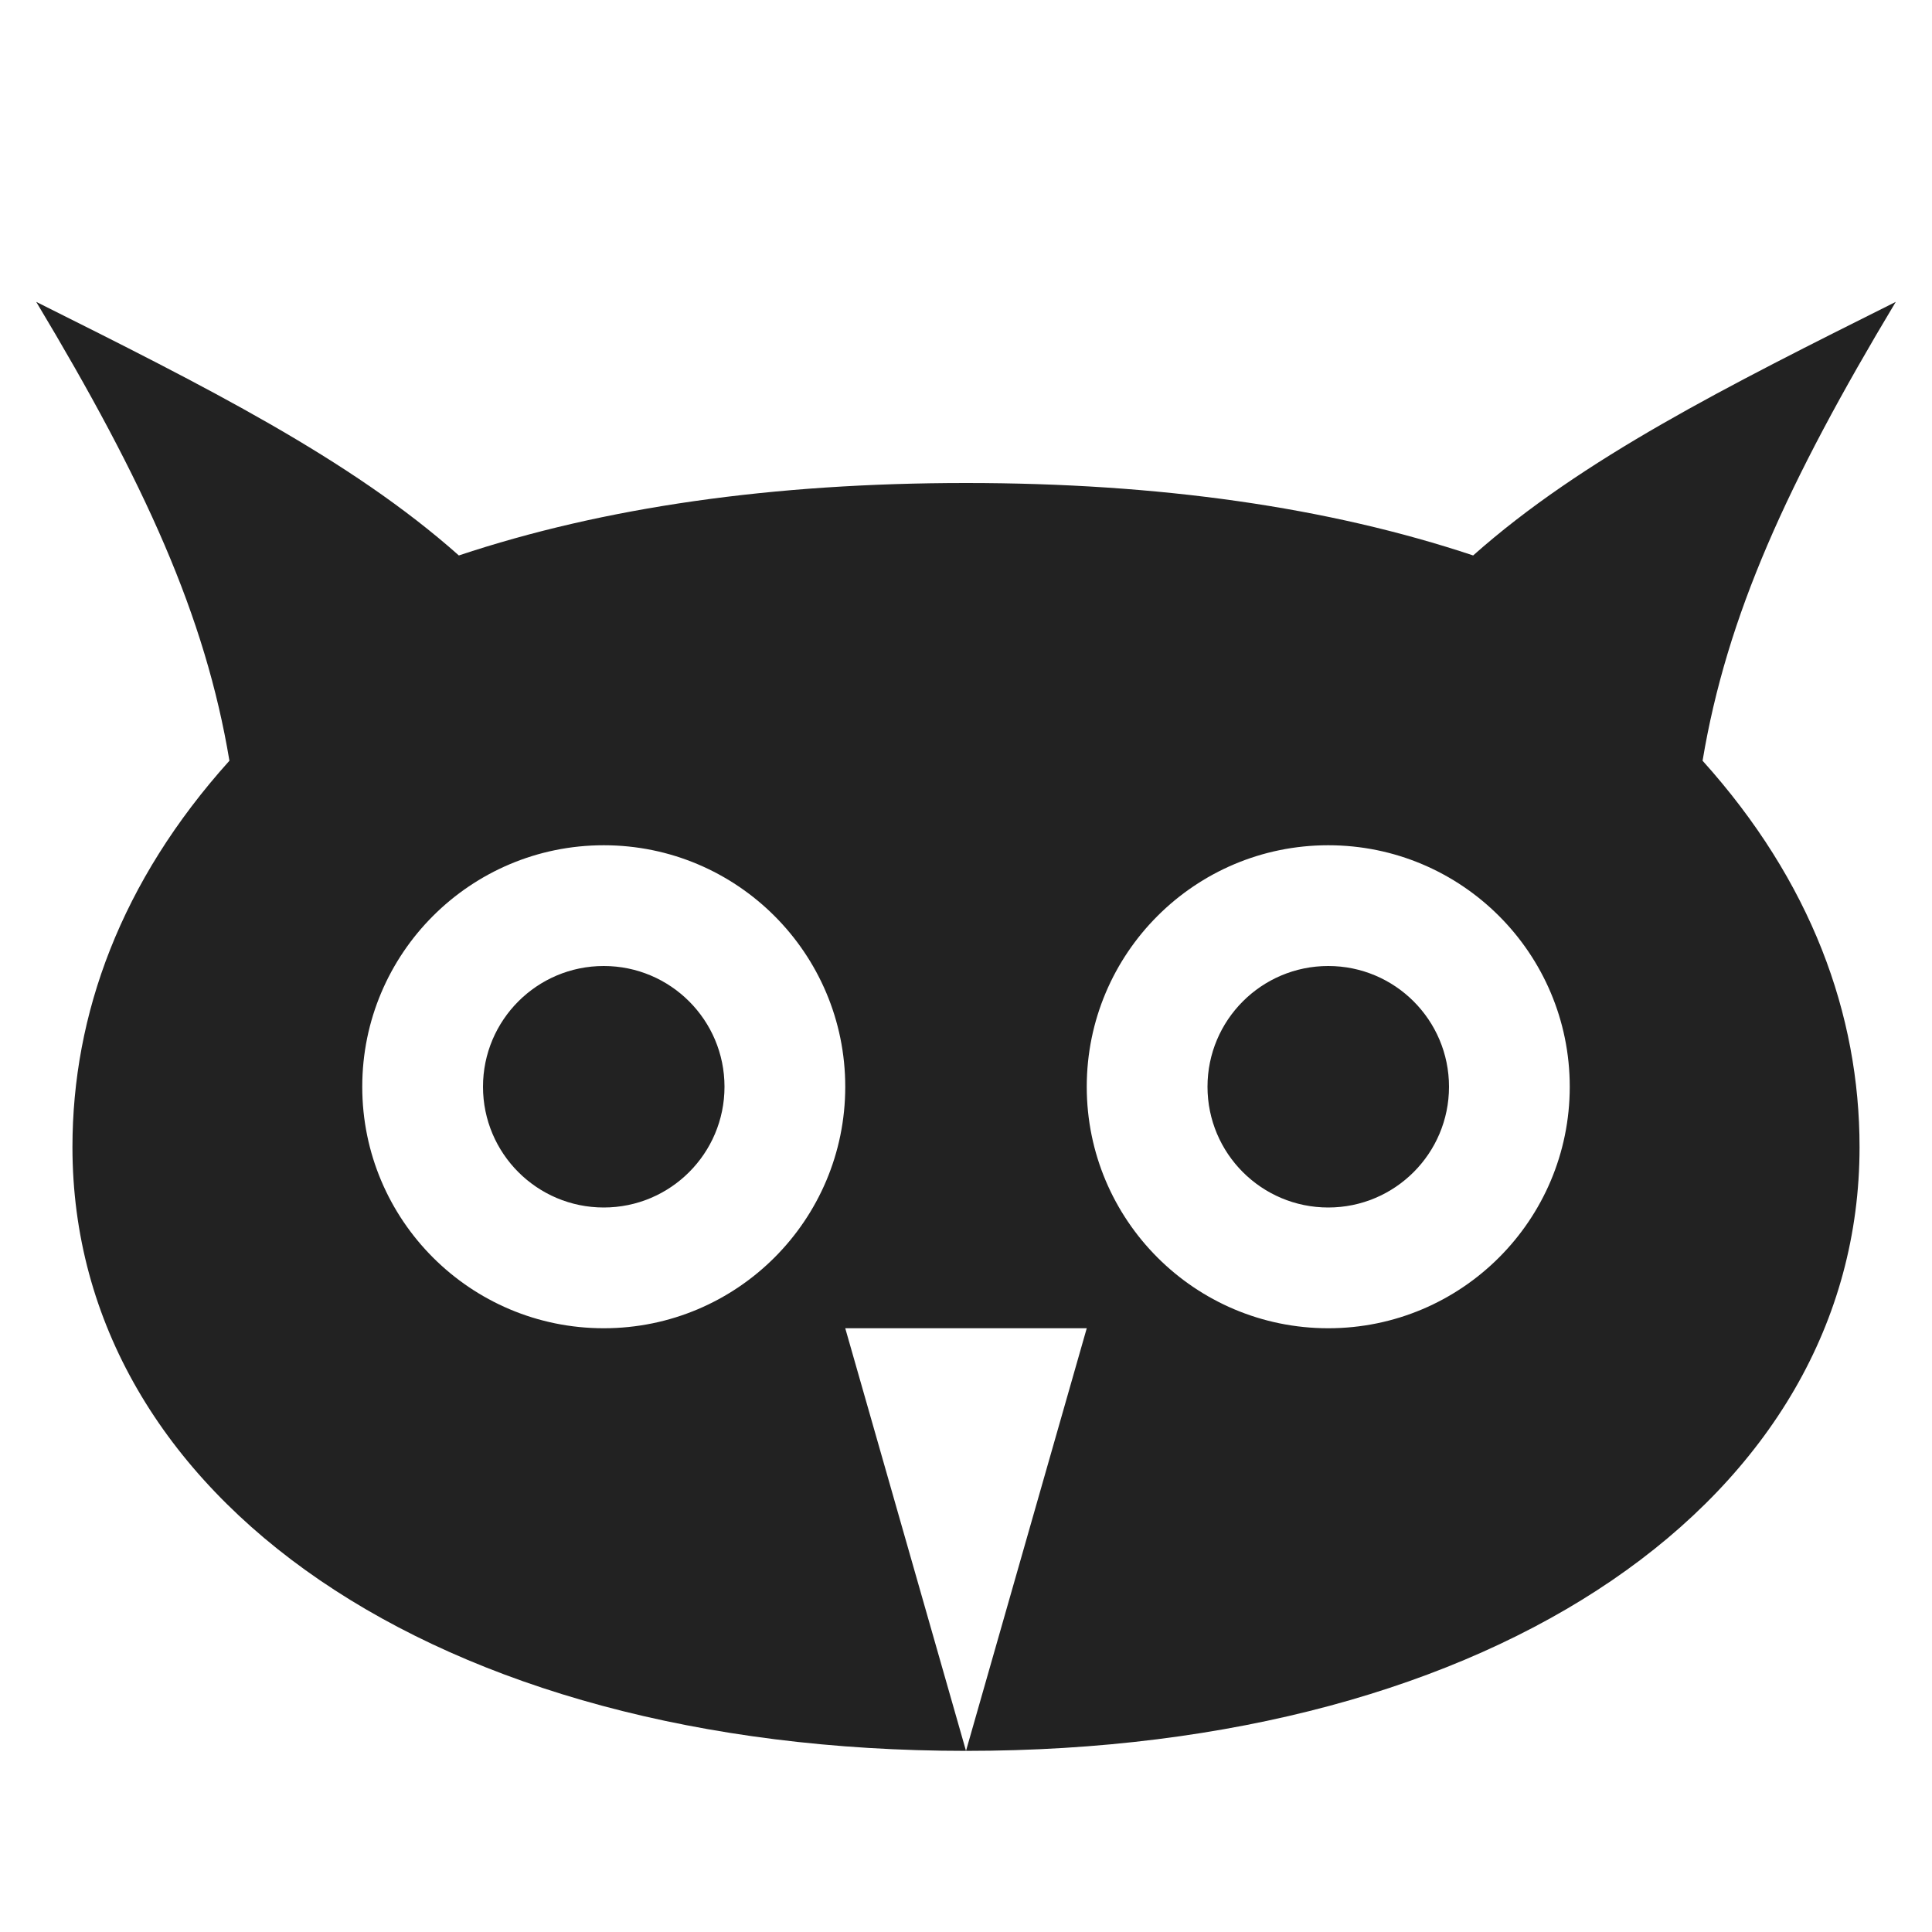
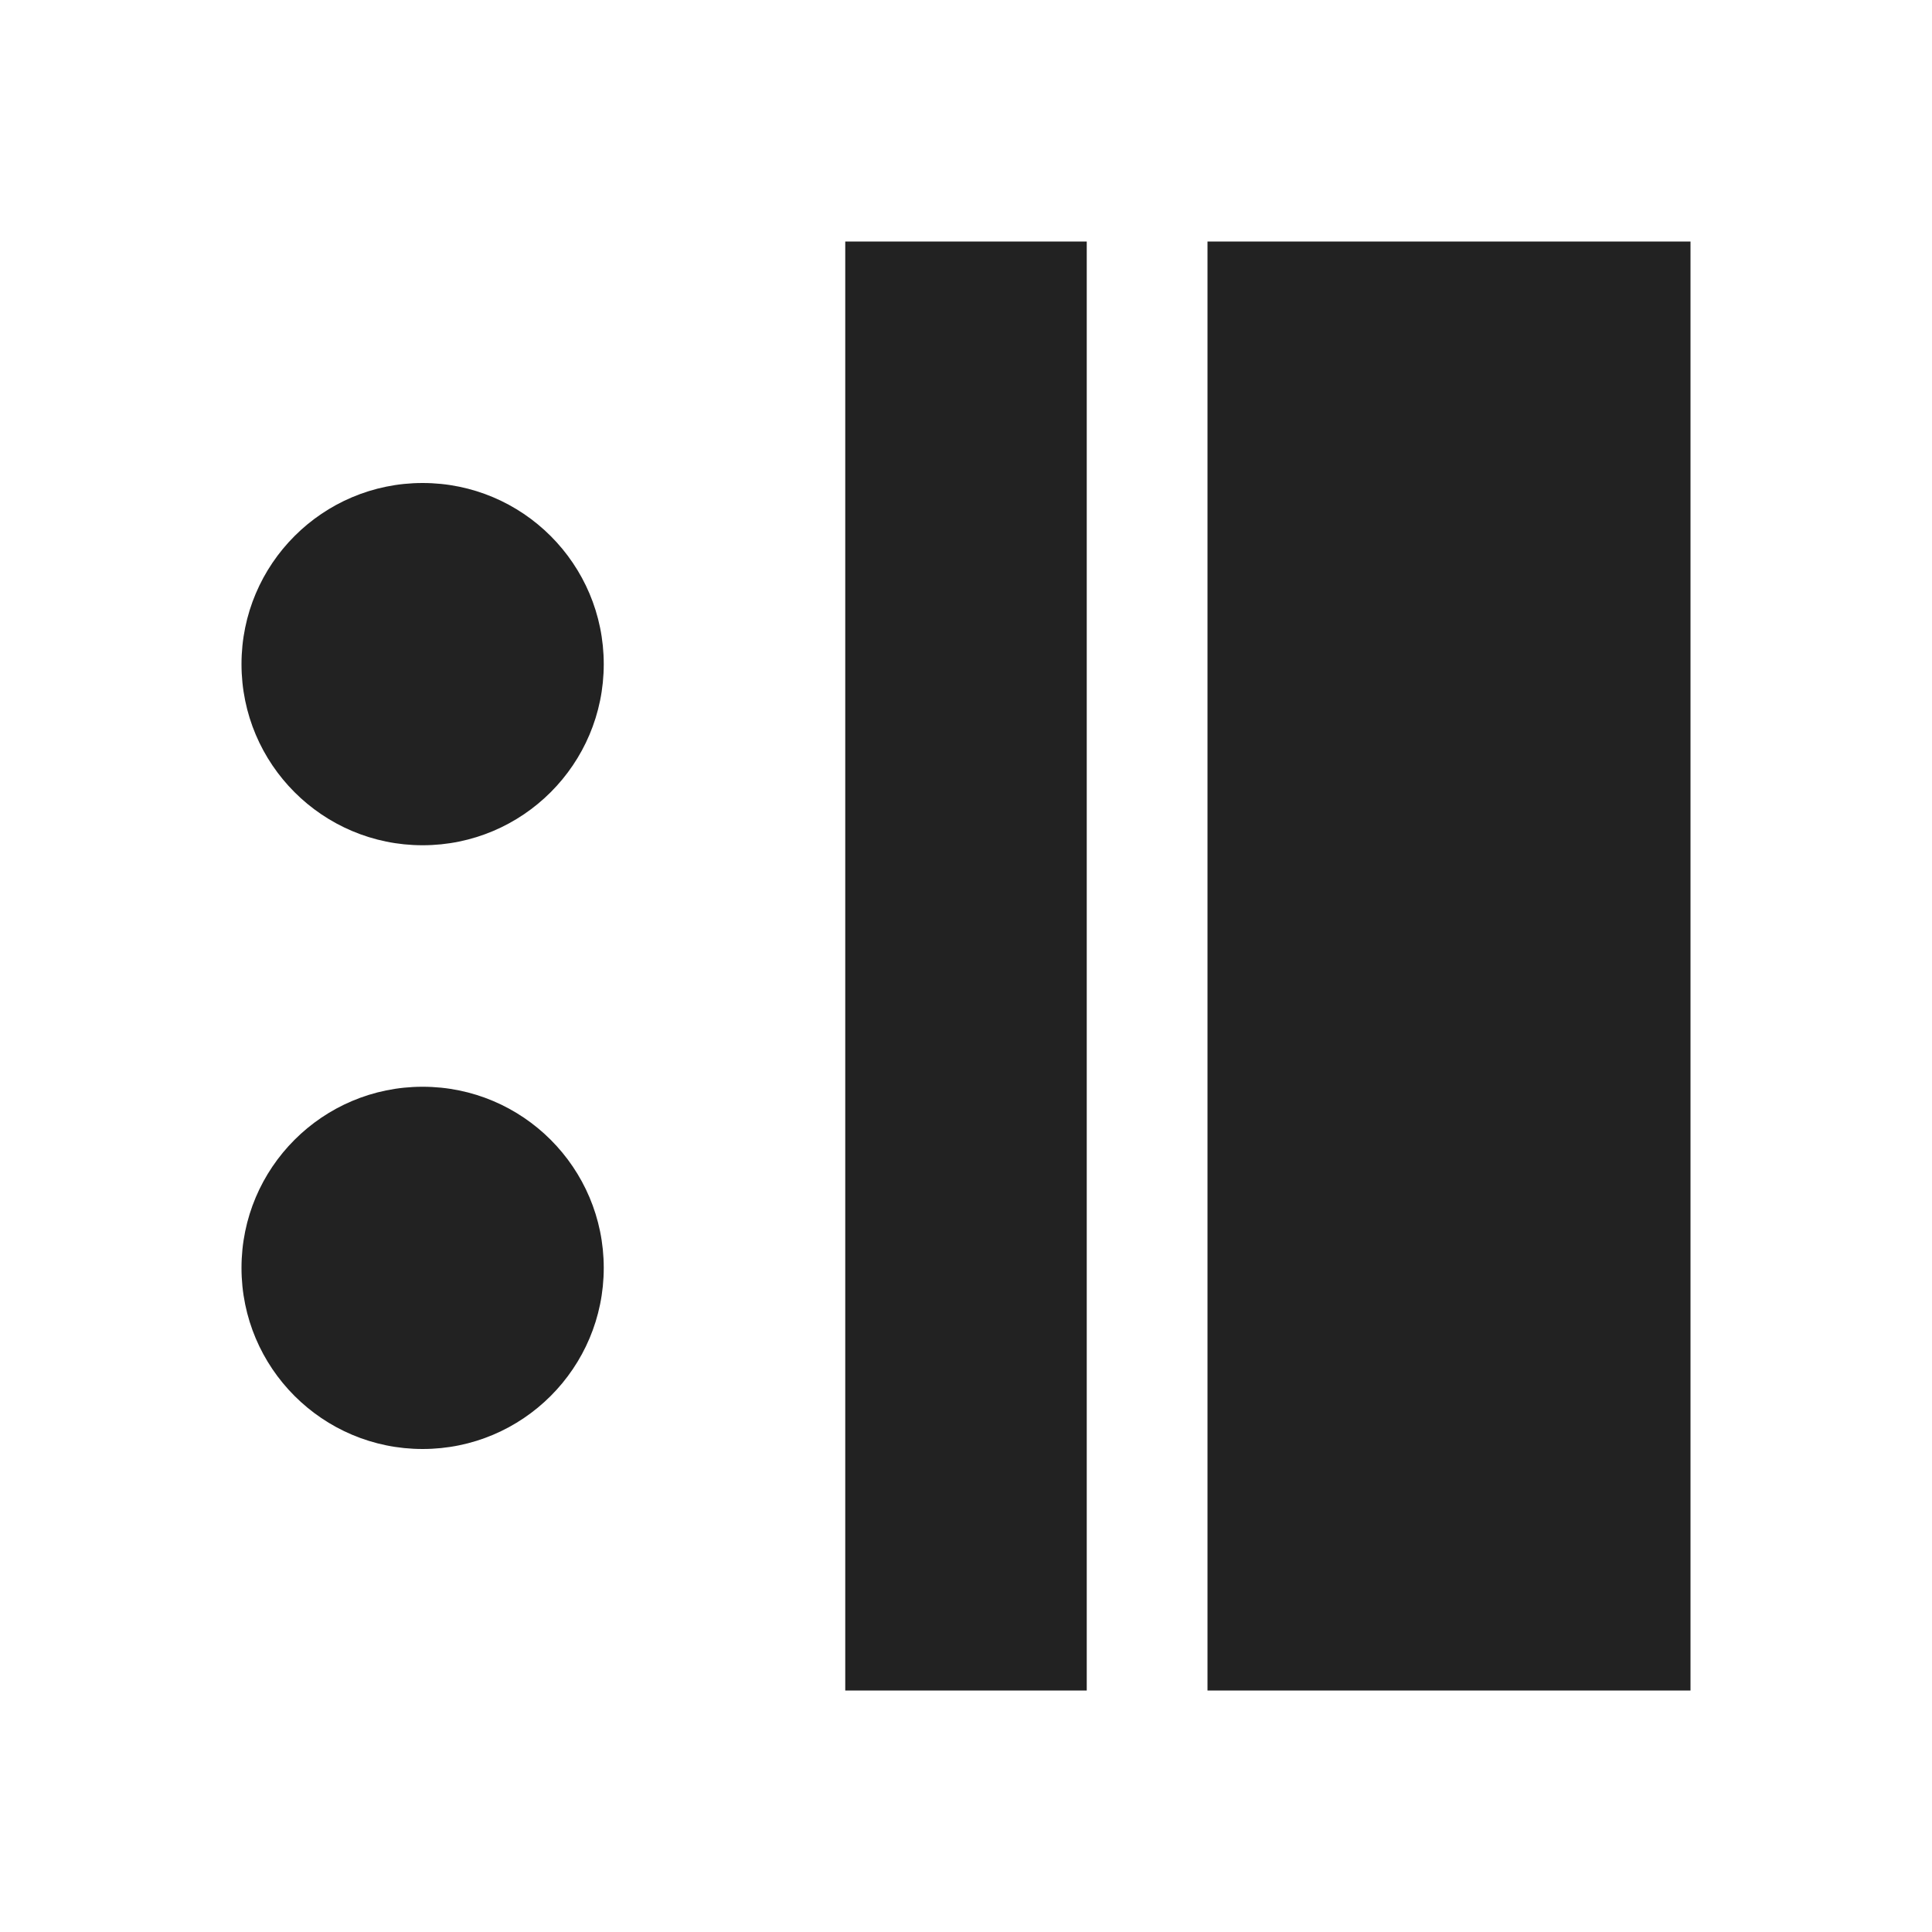
<svg xmlns="http://www.w3.org/2000/svg" viewBox="0 0 16 16" width="16" height="16" fill="#222222">
-   <path fill-rule="evenodd" d="M 8 4 C 9.6 4 11 4.2 12.2 4.6            C 13.1 3.8 14.3 3.2 15.7 2.5            C 14.8 4 14.3 5.1 14.1 6.3            C 15 7.3 15.4 8.4 15.4 9.5            C 15.4 12.4 12.4 14.5 8 14.5            C 3.6 14.5 0.6 12.4 0.6 9.5            C 0.6 8.4 1 7.3 1.9 6.3            C 1.7 5.1 1.2 4 0.3 2.5            C 1.7 3.2 2.9 3.8 3.8 4.6            C 5 4.2 6.4 4 8 4 Z            M 3 9 A 2 2 0 1 0 7 9 A 2 2 0 1 0 3 9 Z            M 4 9 A 1 1 0 1 0 6 9 A 1 1 0 1 0 4 9 Z            M 9 9 A 2 2 0 1 0 13 9 A 2 2 0 1 0 9 9 Z            M 10 9 A 1 1 0 1 0 12 9 A 1 1 0 1 0 10 9 Z            M 7 11 L 9 11 L 8 14.5 Z" />
+   <path fill-rule="evenodd" d="M 10 2 L 14 2 L 14 14 L 10 14 Z            M 7 2 L 9 2 L 9 14 L 7 14 Z            M 2 5.5 A 1.5 1.5 0 1 0 5 5.5 A 1.5 1.5 0 1 0 2 5.5 Z            M 2 10.5 A 1.5 1.5 0 1 0 5 10.5 A 1.5 1.5 0 1 0 2 10.5 Z" />
</svg>
